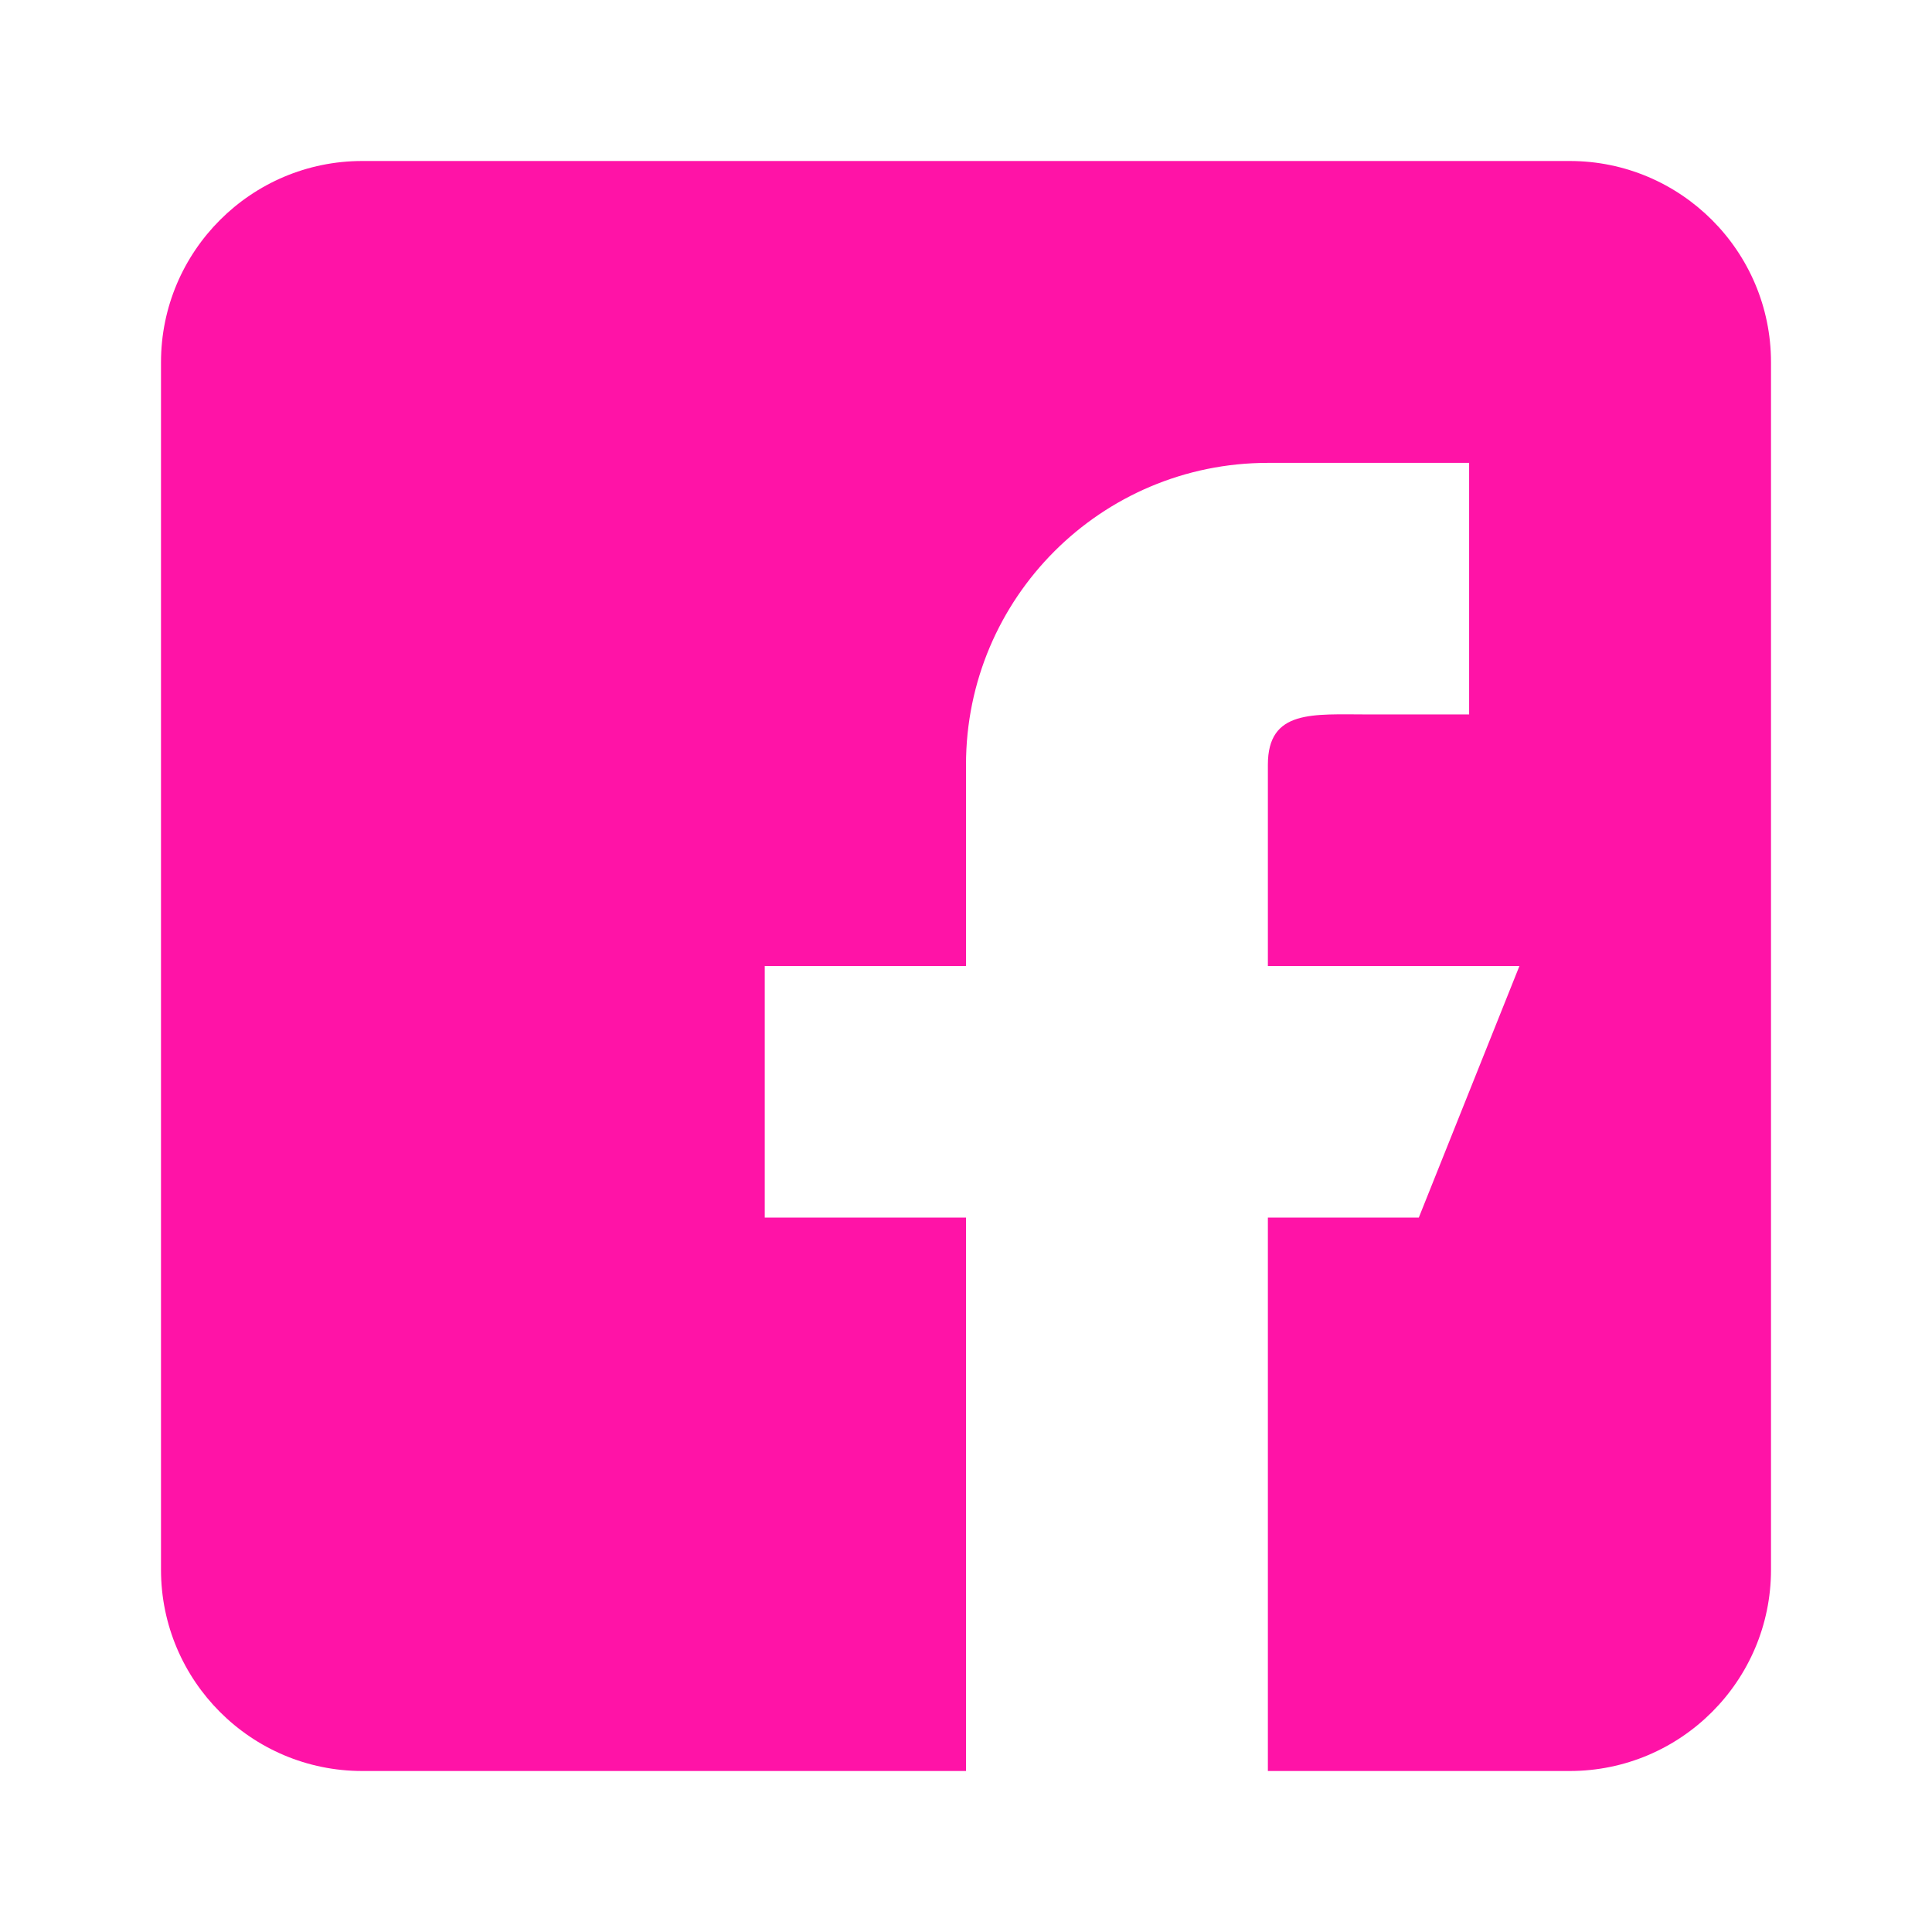
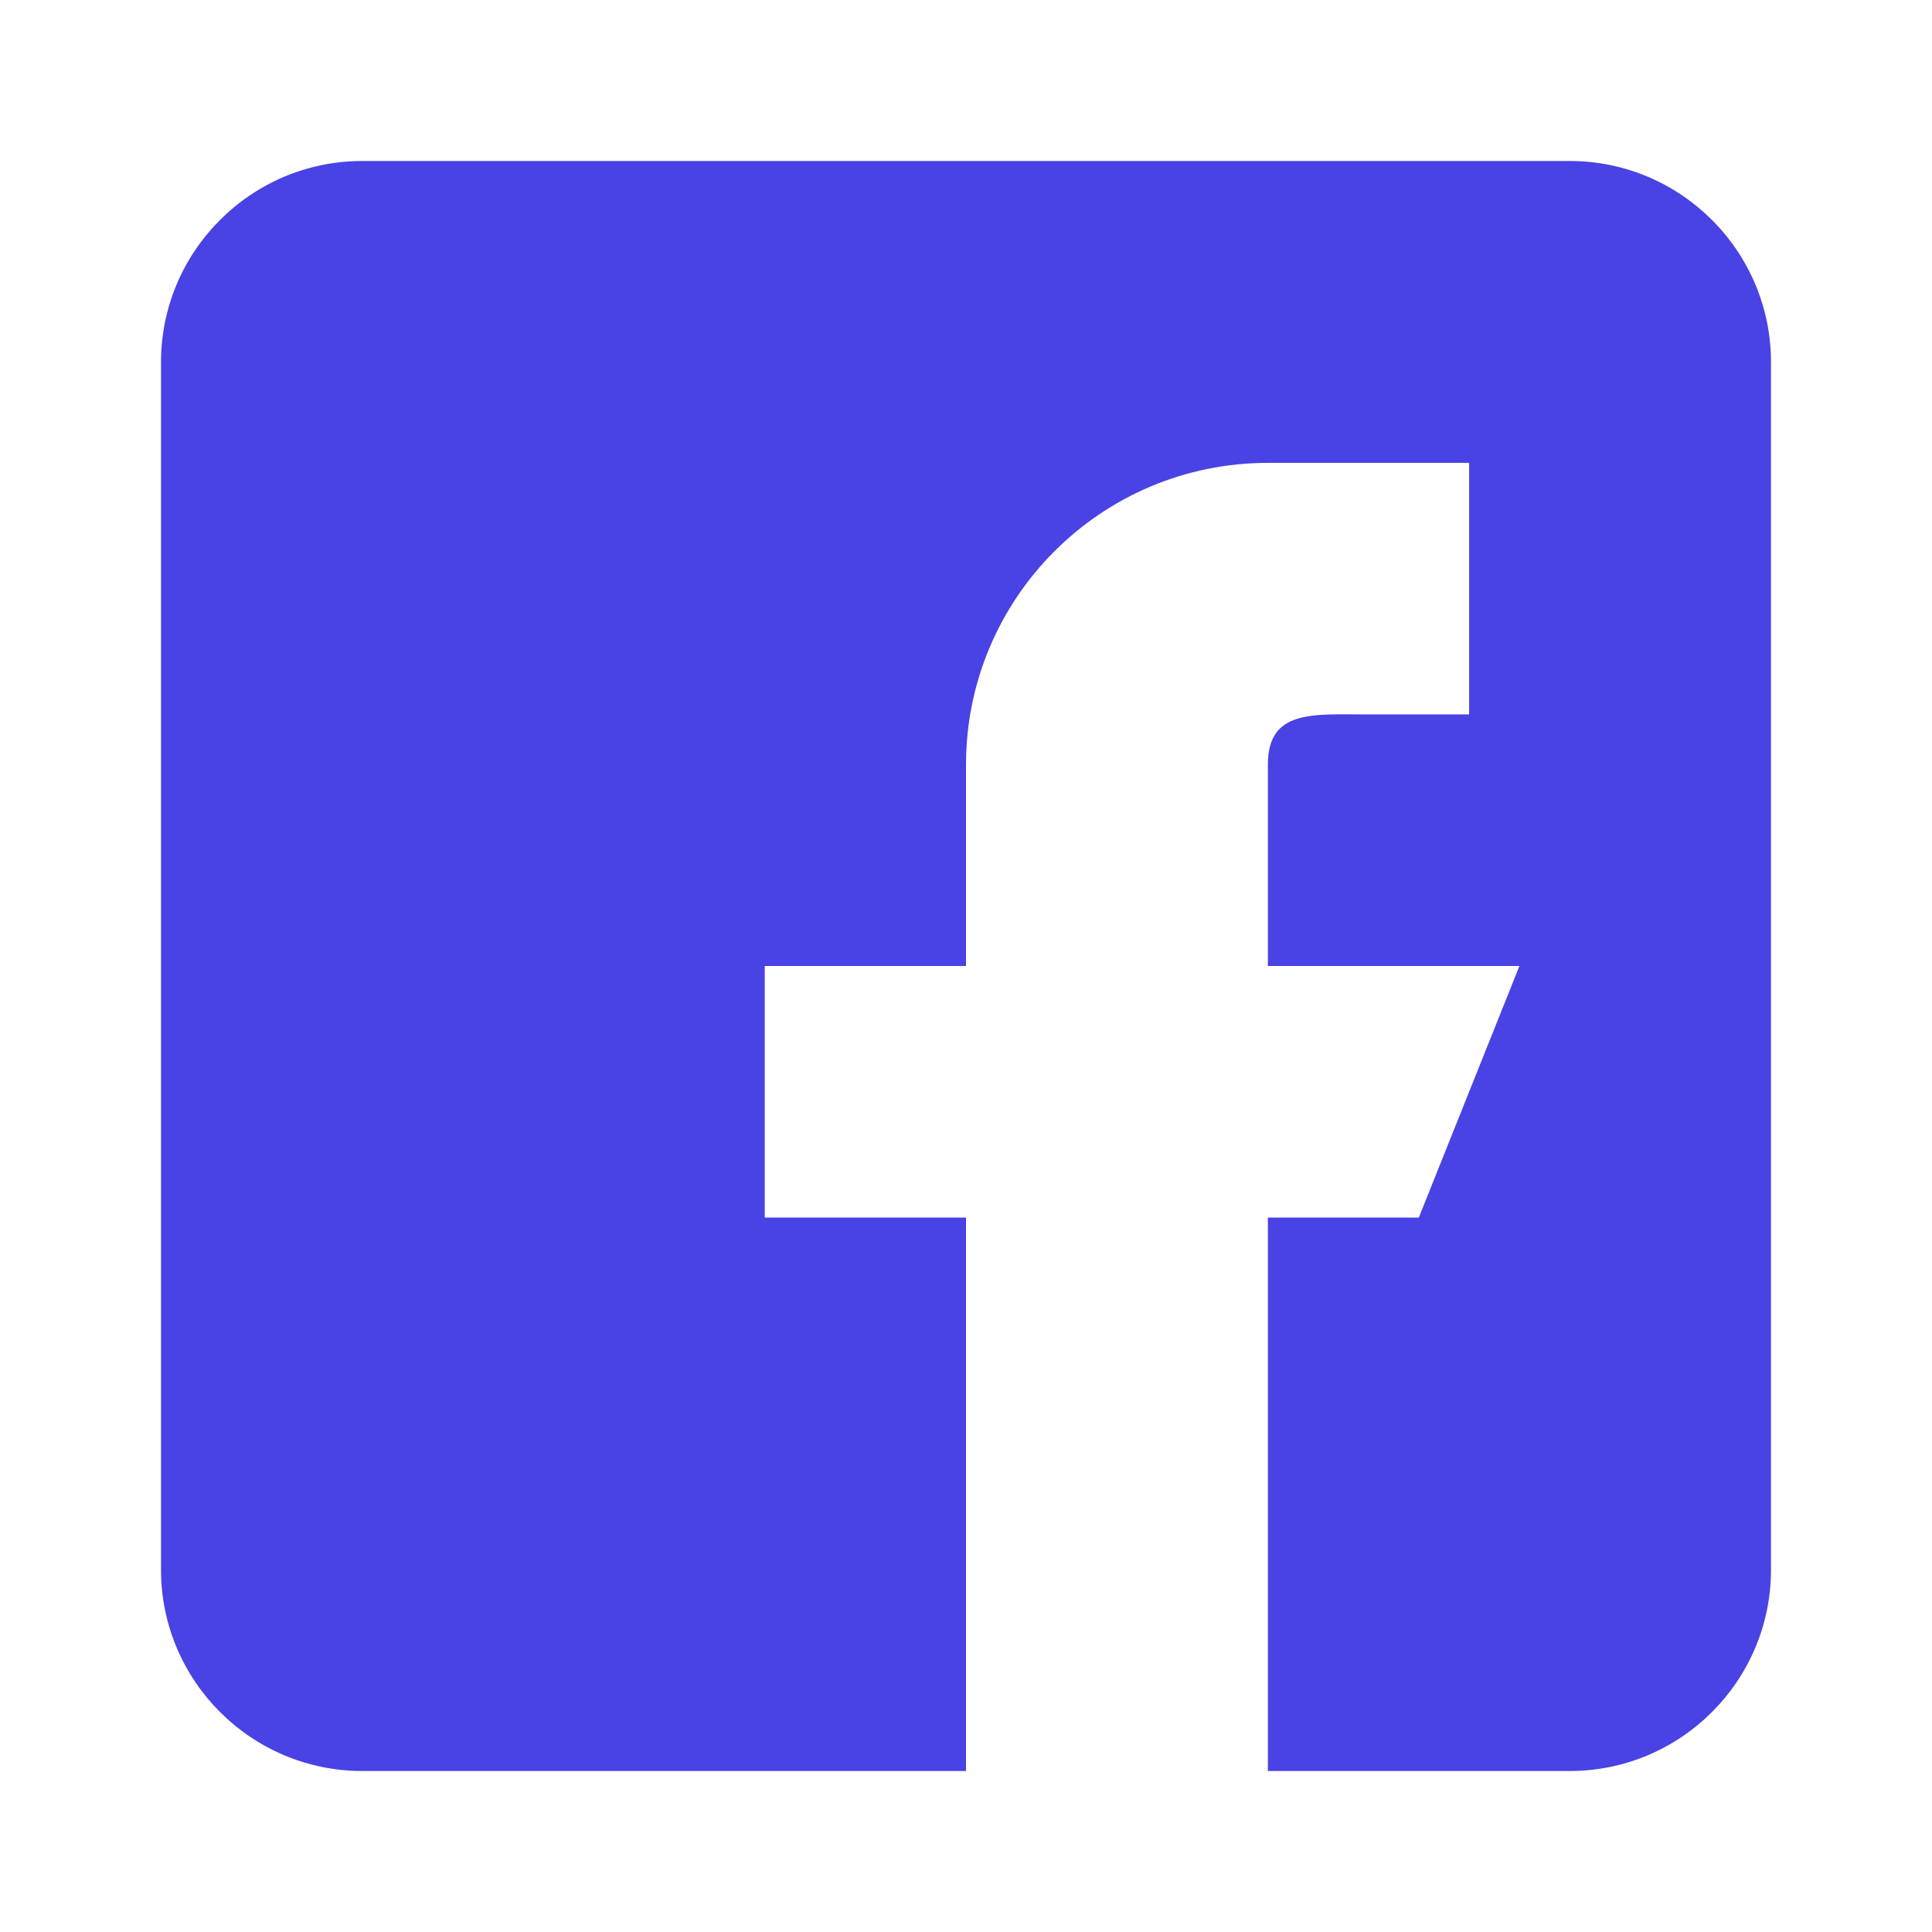
<svg xmlns="http://www.w3.org/2000/svg" width="24" height="24" viewBox="0 0 24 24" fill="none">
-   <path d="M19.5 2H4.5C3.121 2 2 3.121 2 4.5V19.5C2 20.879 3.121 22 4.5 22H12V15.125H9.5V12H12V9.5C12 7.429 13.679 5.75 15.75 5.75H18.25V8.875H17C16.31 8.875 15.75 8.81 15.75 9.5V12H18.875L17.625 15.125H15.75V22H19.5C20.879 22 22 20.879 22 19.5V4.5C22 3.121 20.879 2 19.5 2Z" fill="#FF13A7" />
+   <path d="M19.5 2H4.5C3.121 2 2 3.121 2 4.5V19.5C2 20.879 3.121 22 4.5 22H12V15.125H9.5V12H12V9.5C12 7.429 13.679 5.75 15.75 5.75H18.25V8.875H17C16.31 8.875 15.75 8.81 15.75 9.5V12H18.875L17.625 15.125H15.75V22H19.5C20.879 22 22 20.879 22 19.5V4.5C22 3.121 20.879 2 19.5 2Z" fill="#4942E4" />
</svg>
